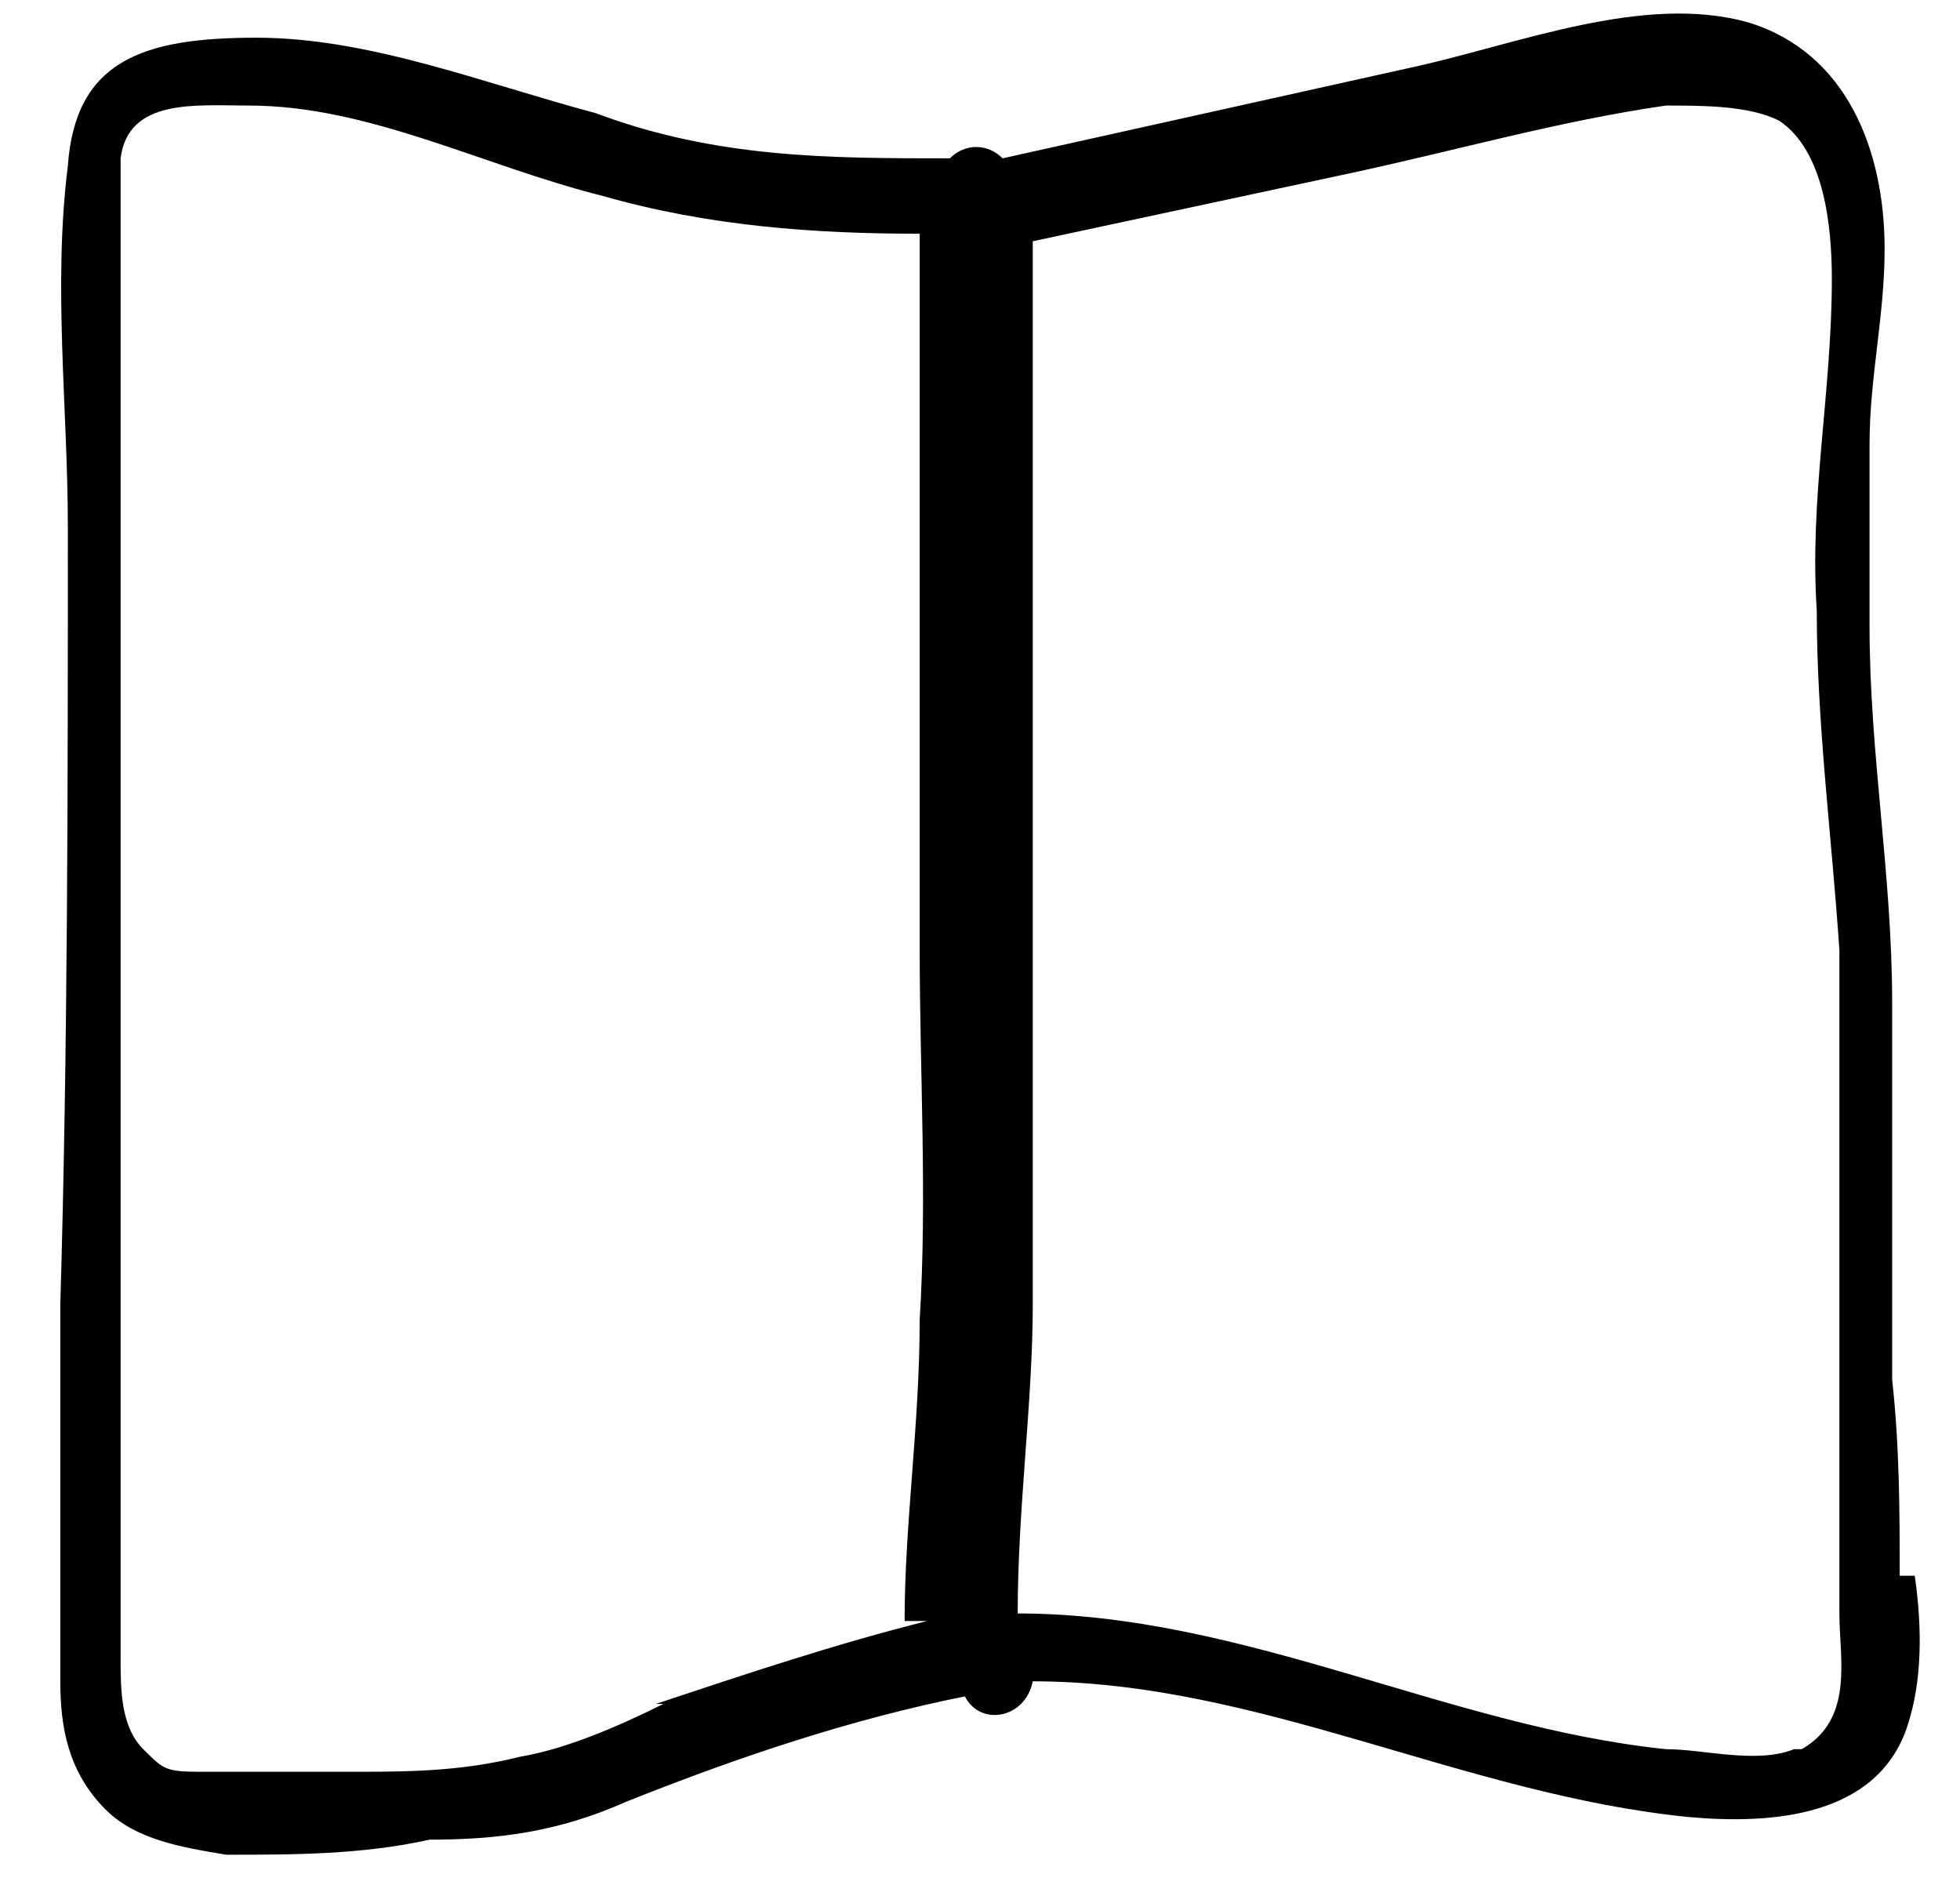
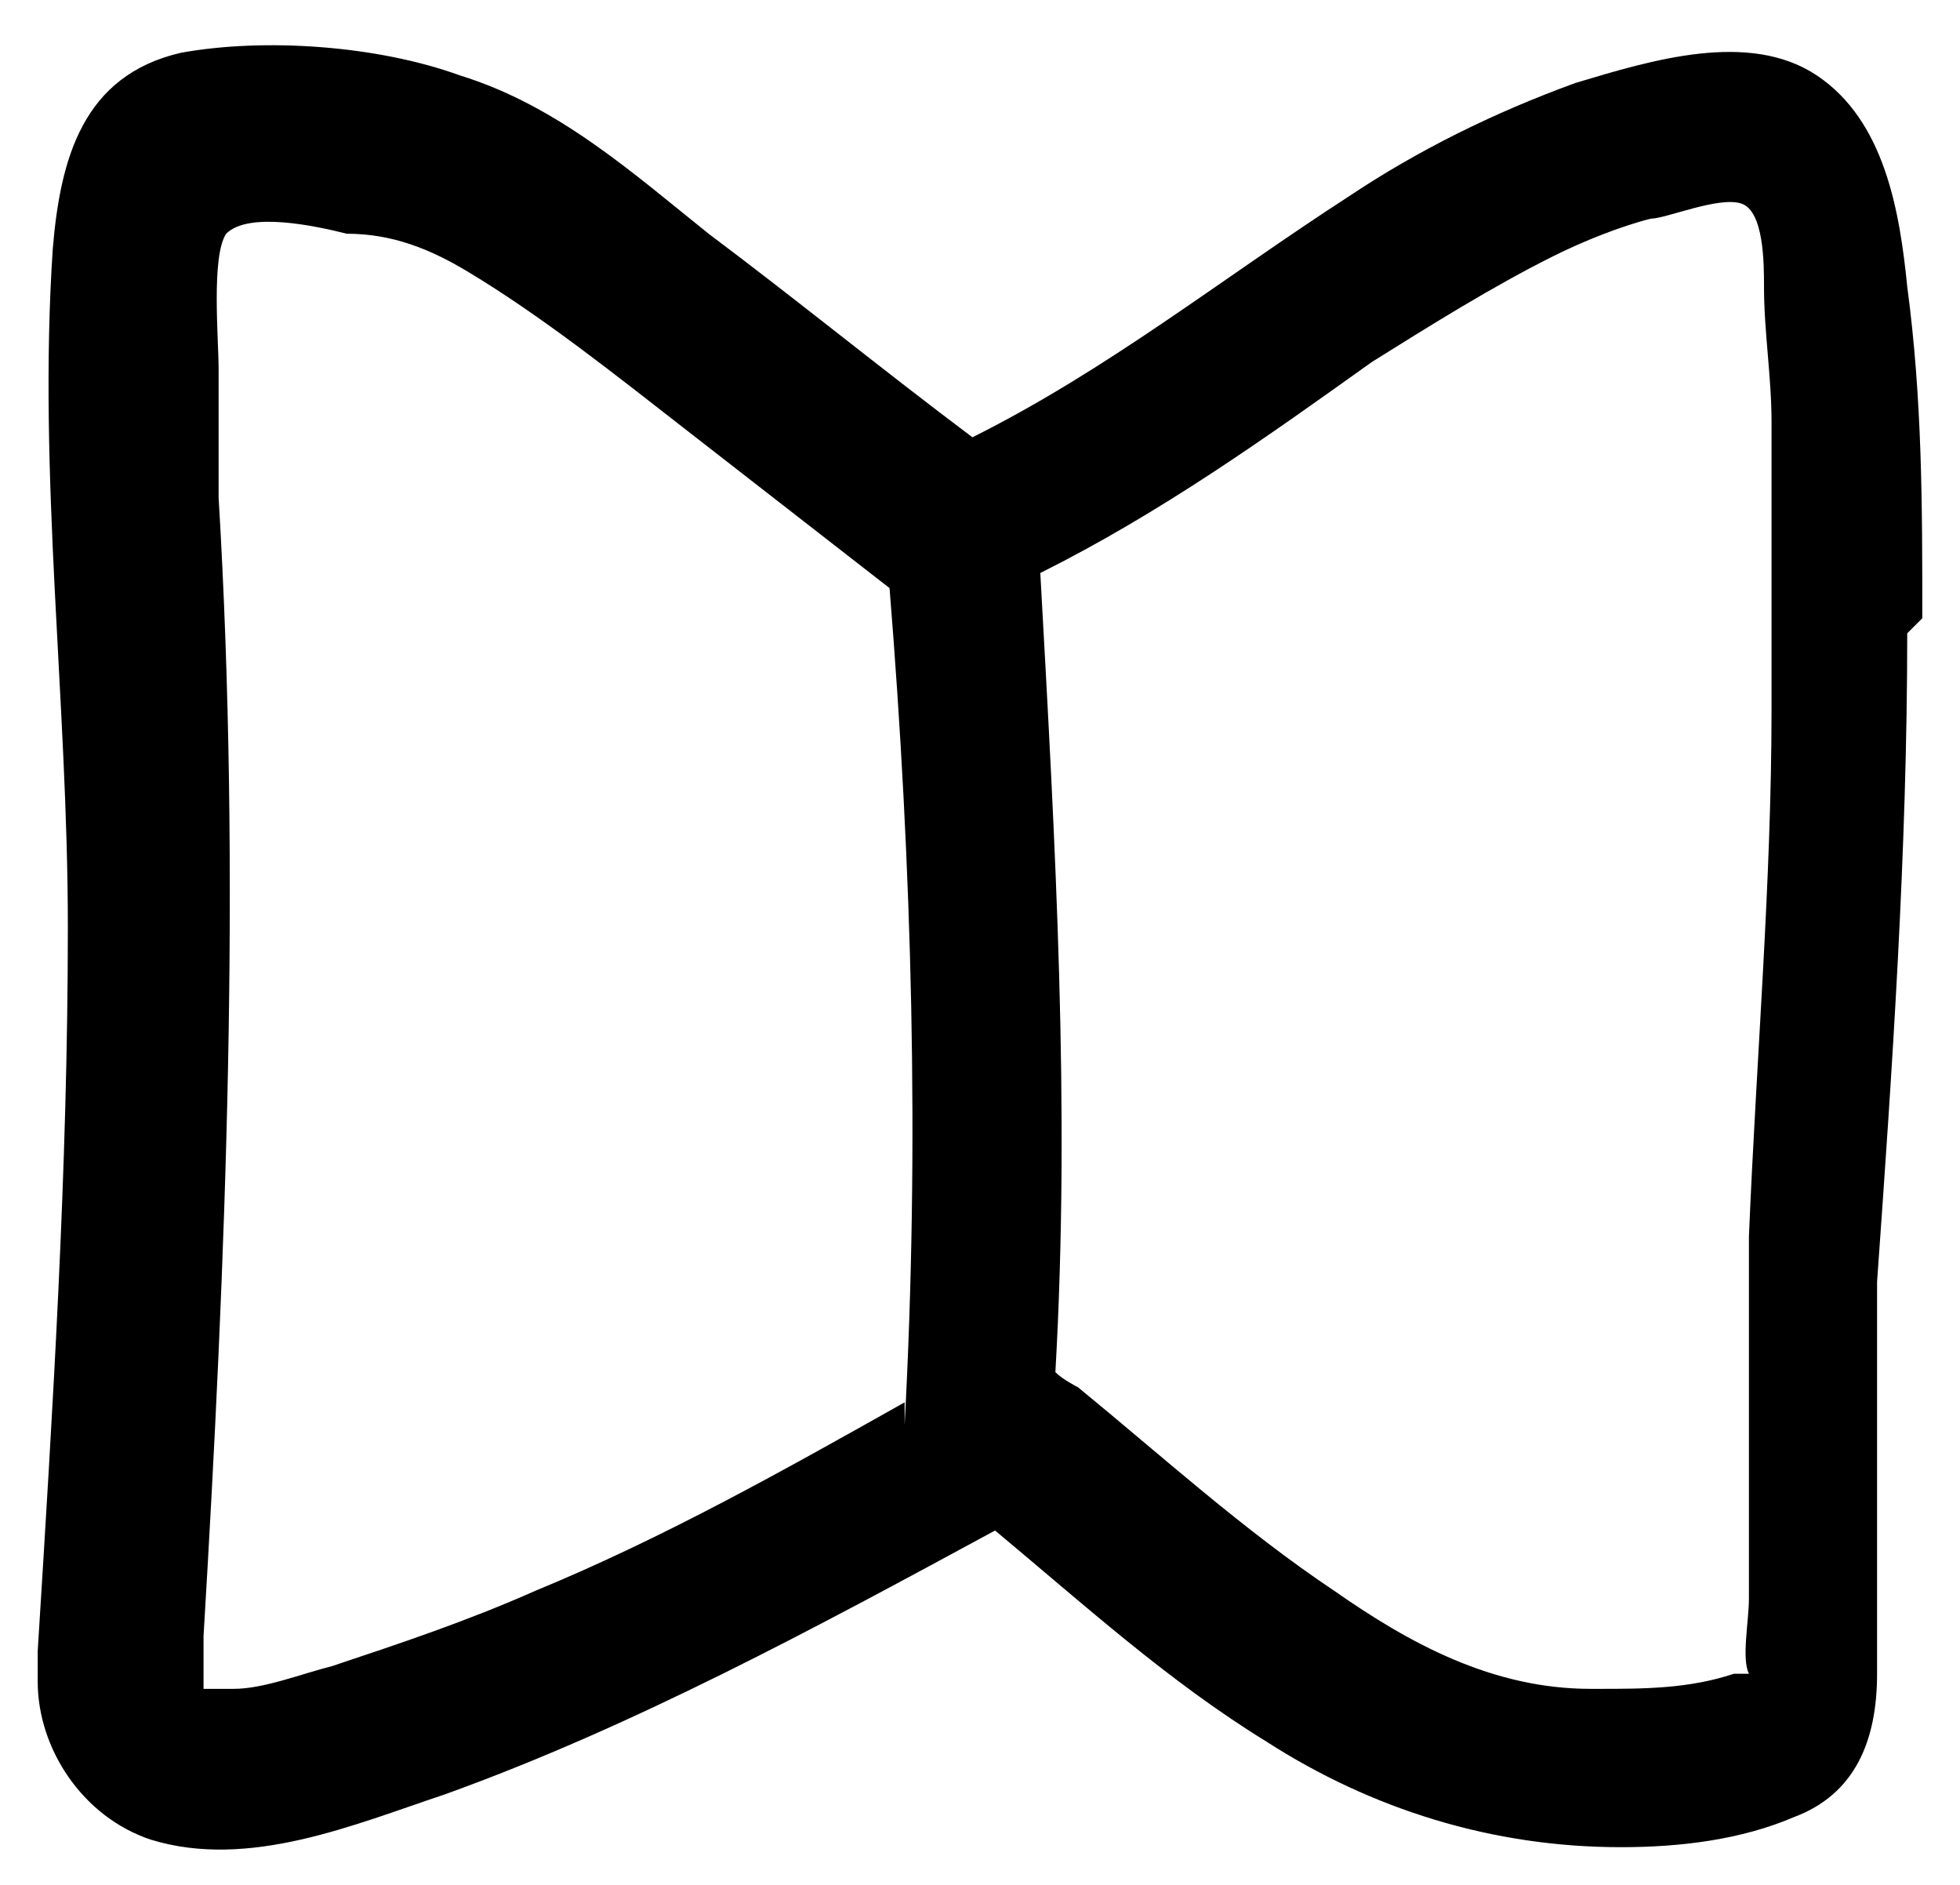
<svg xmlns="http://www.w3.org/2000/svg" id="Layer_1" version="1.1" viewBox="0 0 26 25">
-   <path d="M25.4,20.9h-.2c0-.8,0-1.7-.1-2.6v-5c0-1.7-.3-3.3-.3-5v-2.4c0-.9.2-1.7.2-2.6,0-1.3-.5-2.6-1.8-3-1.4-.4-3.1.3-4.5.6-1.8.4-3.6.8-5.4,1.2-.2-.2-.5-.2-.7,0-1.6,0-3.1,0-4.7-.6-1.5-.4-3-1-4.5-1S1,.8.9,2.2c-.2,1.6,0,3.2,0,4.8,0,3.4,0,6.9-.1,10.3v5c0,.6.1,1.2.6,1.7.4.4,1,.5,1.6.6.9,0,1.8,0,2.7-.2.9,0,1.7-.1,2.6-.5,1.5-.6,3-1.1,4.5-1.4.2.4.8.3.9-.2,3,0,5.7,1.5,8.7,1.8,1.1.1,2.5,0,2.9-1.2.2-.6.2-1.3.1-2ZM8.8,22.6c-.6.3-1.3.6-1.9.7-.8.2-1.5.2-2.3.2s-1.2,0-1.8,0-.6,0-.9-.3c-.3-.3-.3-.8-.3-1.2,0-1.5,0-2.9,0-4.4V2.1c.1-.8,1-.7,1.7-.7,1.6,0,3.1.8,4.7,1.2,1.4.4,2.8.5,4.2.5,0,3.2,0,6.3,0,9.5,0,1.6.1,3.3,0,4.9,0,1.4-.2,2.7-.2,4h.3c-1.2.3-2.4.7-3.6,1.1ZM23.8,23.2h0c-.5.2-1.2,0-1.7,0-2.9-.3-5.6-1.8-8.6-1.8,0-1.4.2-2.8.2-4.1s0-3.3,0-4.9V3.2l4.2-.9c1.4-.3,2.8-.7,4.2-.9.5,0,1.1,0,1.5.2.6.4.7,1.4.7,2.1,0,1.5-.3,2.9-.2,4.4,0,1.5.2,3,.3,4.5v4.4c0,1.5,0,2.9,0,4.4,0,.6.2,1.4-.5,1.8Z" />
+   <path d="M2.5,22.3s0,0,0,0c0,0,0,0,0,0,0,0,0,0,0,0Z" />
+   <path d="M25.5,8.2c0-1.5,0-2.9-.2-4.4-.1-1-.3-2.2-1.2-2.8-.9-.6-2.2-.2-3.2.1-1.1.4-2.1.9-3,1.5-1.7,1.1-3.2,2.3-5,3.2-1.2-.9-2.3-1.8-3.5-2.7-1-.8-2-1.7-3.3-2.1-1.1-.4-2.6-.5-3.7-.3-1.3.3-1.6,1.4-1.7,2.6-.2,3,.2,6,.2,9,0,3.2-.2,6.4-.4,9.6,0,.1,0,.3,0,.4,0,.9.6,1.8,1.5,2.1,1.3.4,2.7-.2,3.9-.6,2.5-.9,4.9-2.2,7.3-3.5,1.2,1,2.3,2,3.6,2.8,1.4.9,3,1.4,4.7,1.4.8,0,1.6-.1,2.3-.4.8-.3,1.1-1,1.1-1.9,0-1.7,0-3.5,0-5.2,0,0,0,0,0,0,.2-2.8.4-5.7.4-8.6ZM12,18.6c-1.6.9-3.2,1.8-4.9,2.5-.9.4-1.8.7-2.7,1-.4.1-.9.3-1.3.3-.2,0-.3,0-.4,0,0,0,0,0,0,0,0,0,0,0,0,.1,0,0,0,0,0-.1,0,0,0,0,0,0,0-.2,0-.5,0-.7.3-5,.5-10.1.2-15.1,0-.6,0-1.1,0-1.7,0-.4-.1-1.5.1-1.8.3-.3,1.2-.1,1.6,0,.6,0,1.1.2,1.6.5,1,.6,2,1.4,2.9,2.1.9.7,1.8,1.4,2.7,2.1.3,3.7.4,7.4.2,11.1ZM21.1,22.4c-1.3,0-2.4-.6-3.4-1.3-1.2-.8-2.3-1.8-3.4-2.7,0,0-.2-.1-.3-.2.2-3.5,0-7-.2-10.6,1.6-.8,3-1.8,4.4-2.8.8-.5,1.6-1,2.4-1.4.4-.2.9-.4,1.3-.5.2,0,.9-.3,1.2-.2.3.1.3.8.3,1.1,0,.6.1,1.2.1,1.8,0,1.3,0,2.6,0,3.8,0,2.3-.2,4.6-.3,7,0,0,0,.1,0,.2,0,1.5,0,3.1,0,4.6,0,.3-.1.8,0,1,0,0-.1,0-.2,0-.6.2-1.2.2-1.8.2Z" />
</svg>
